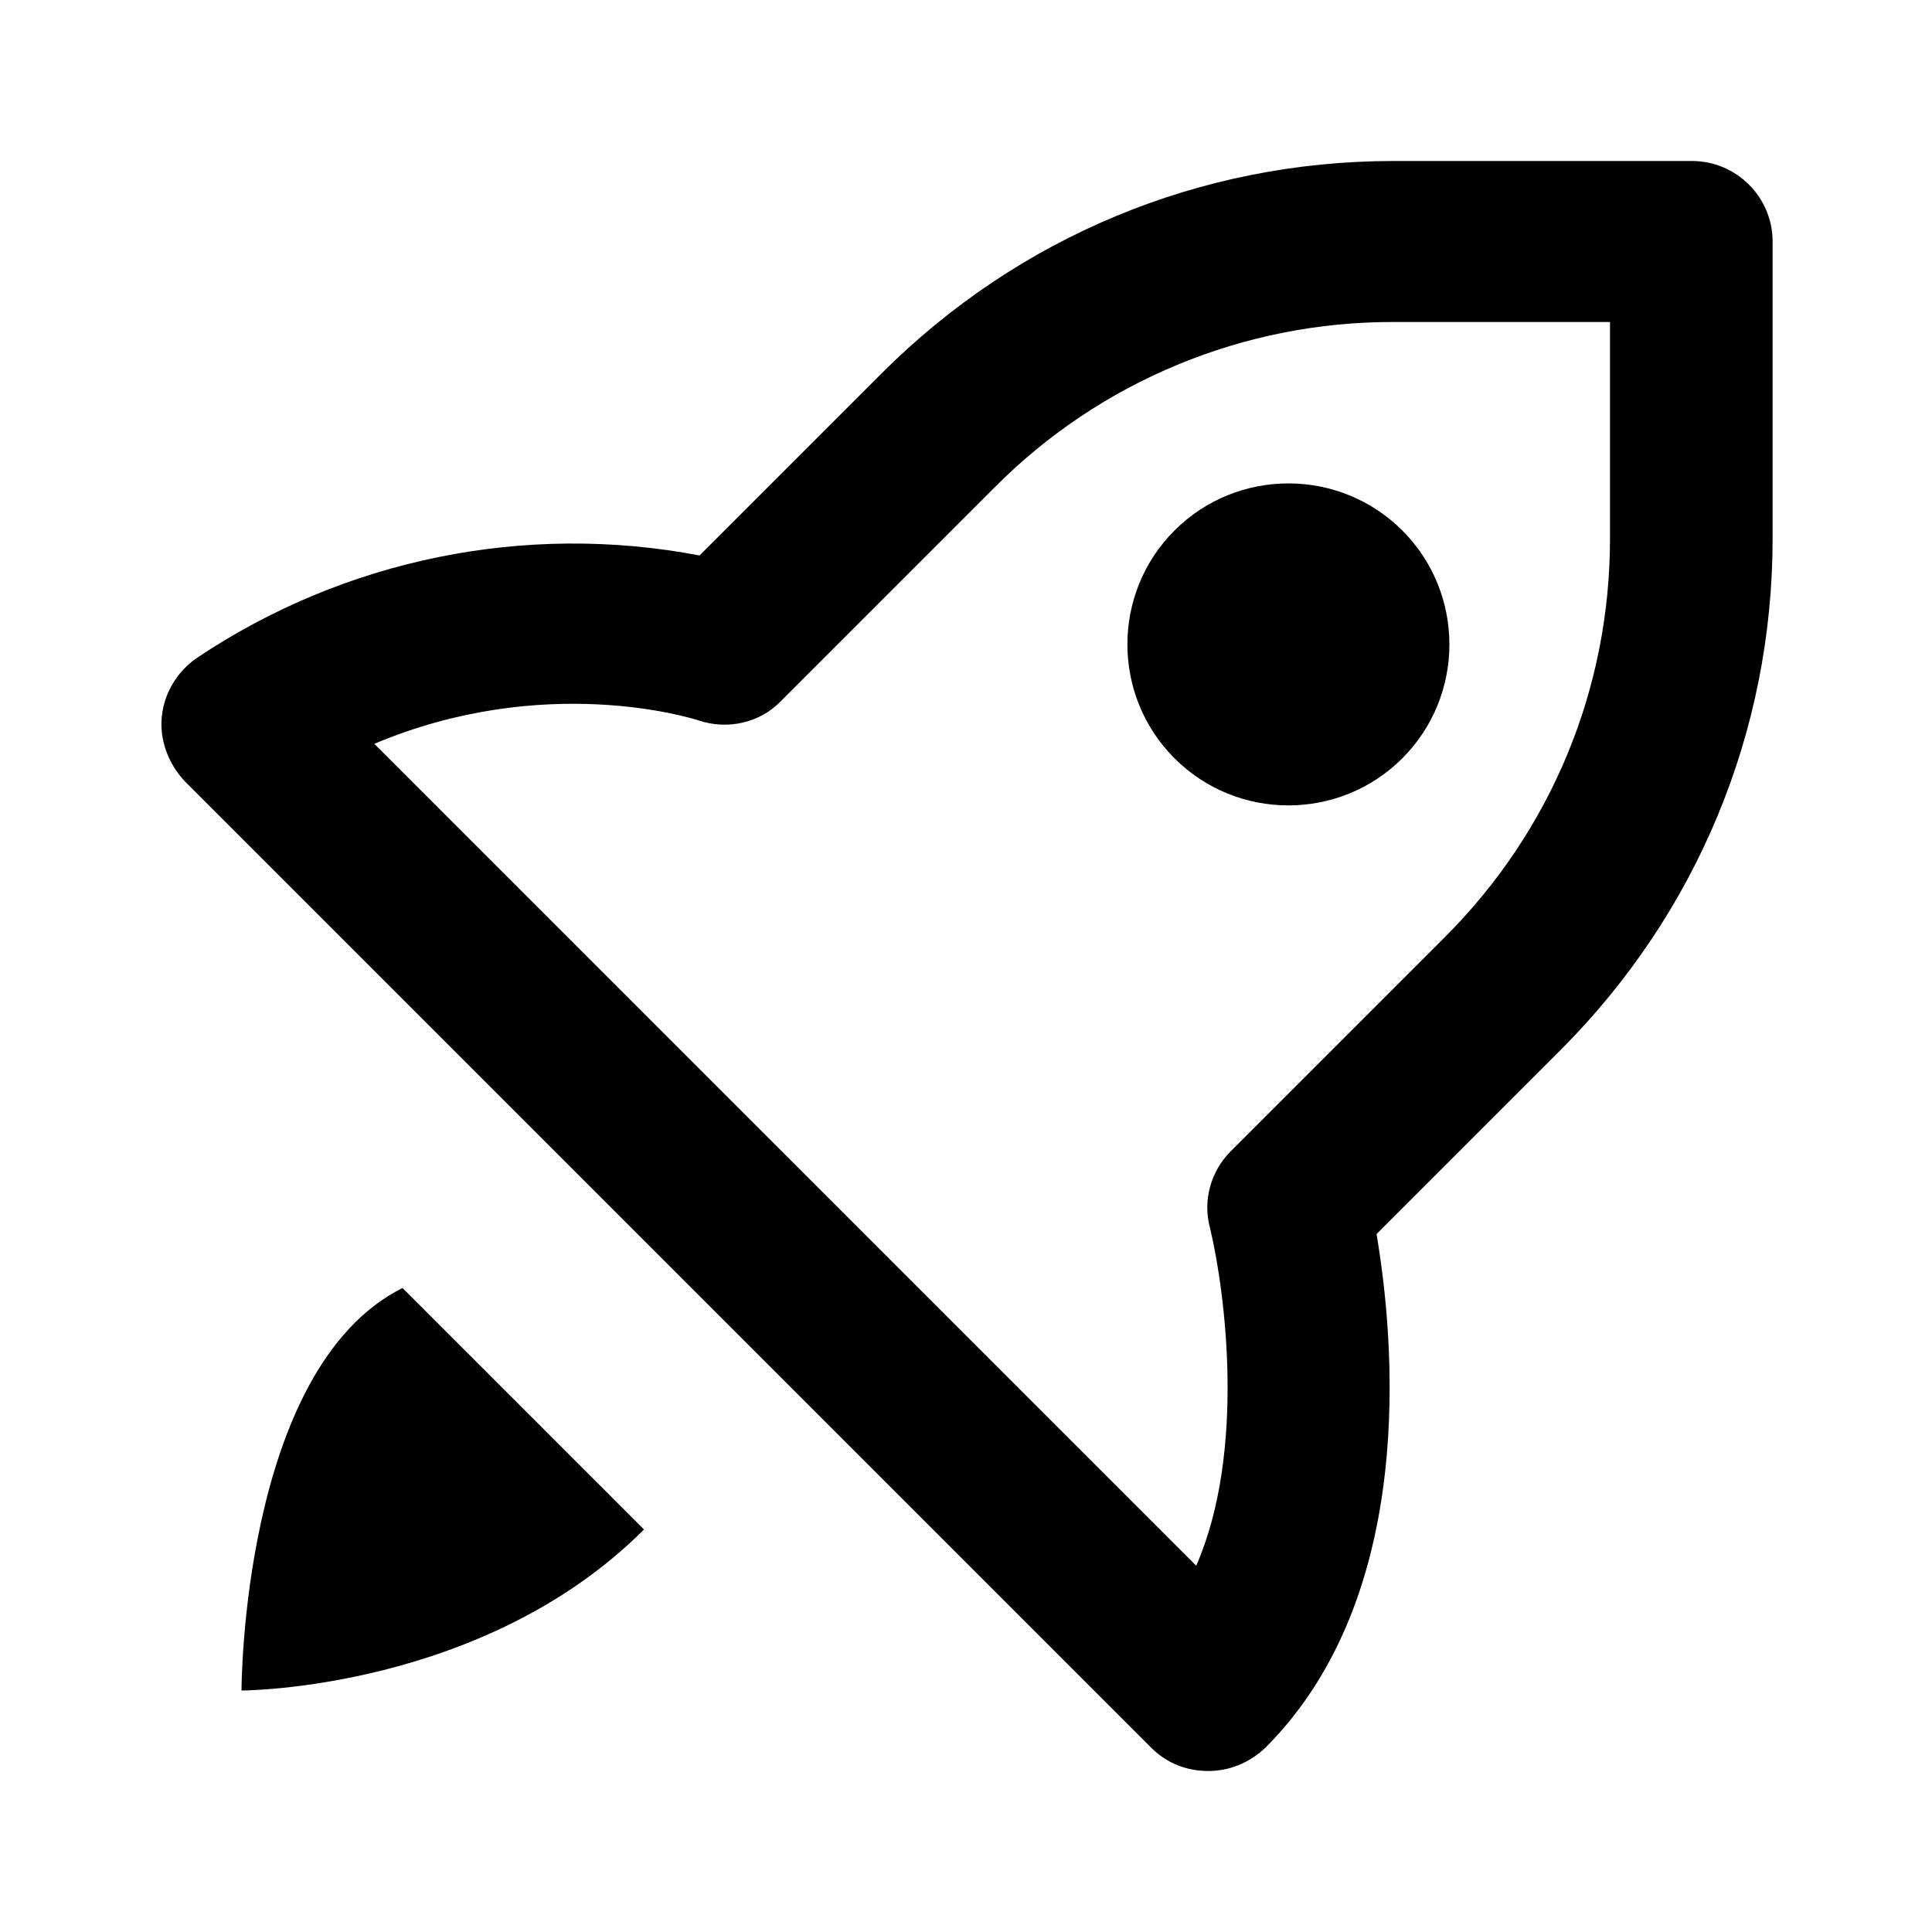
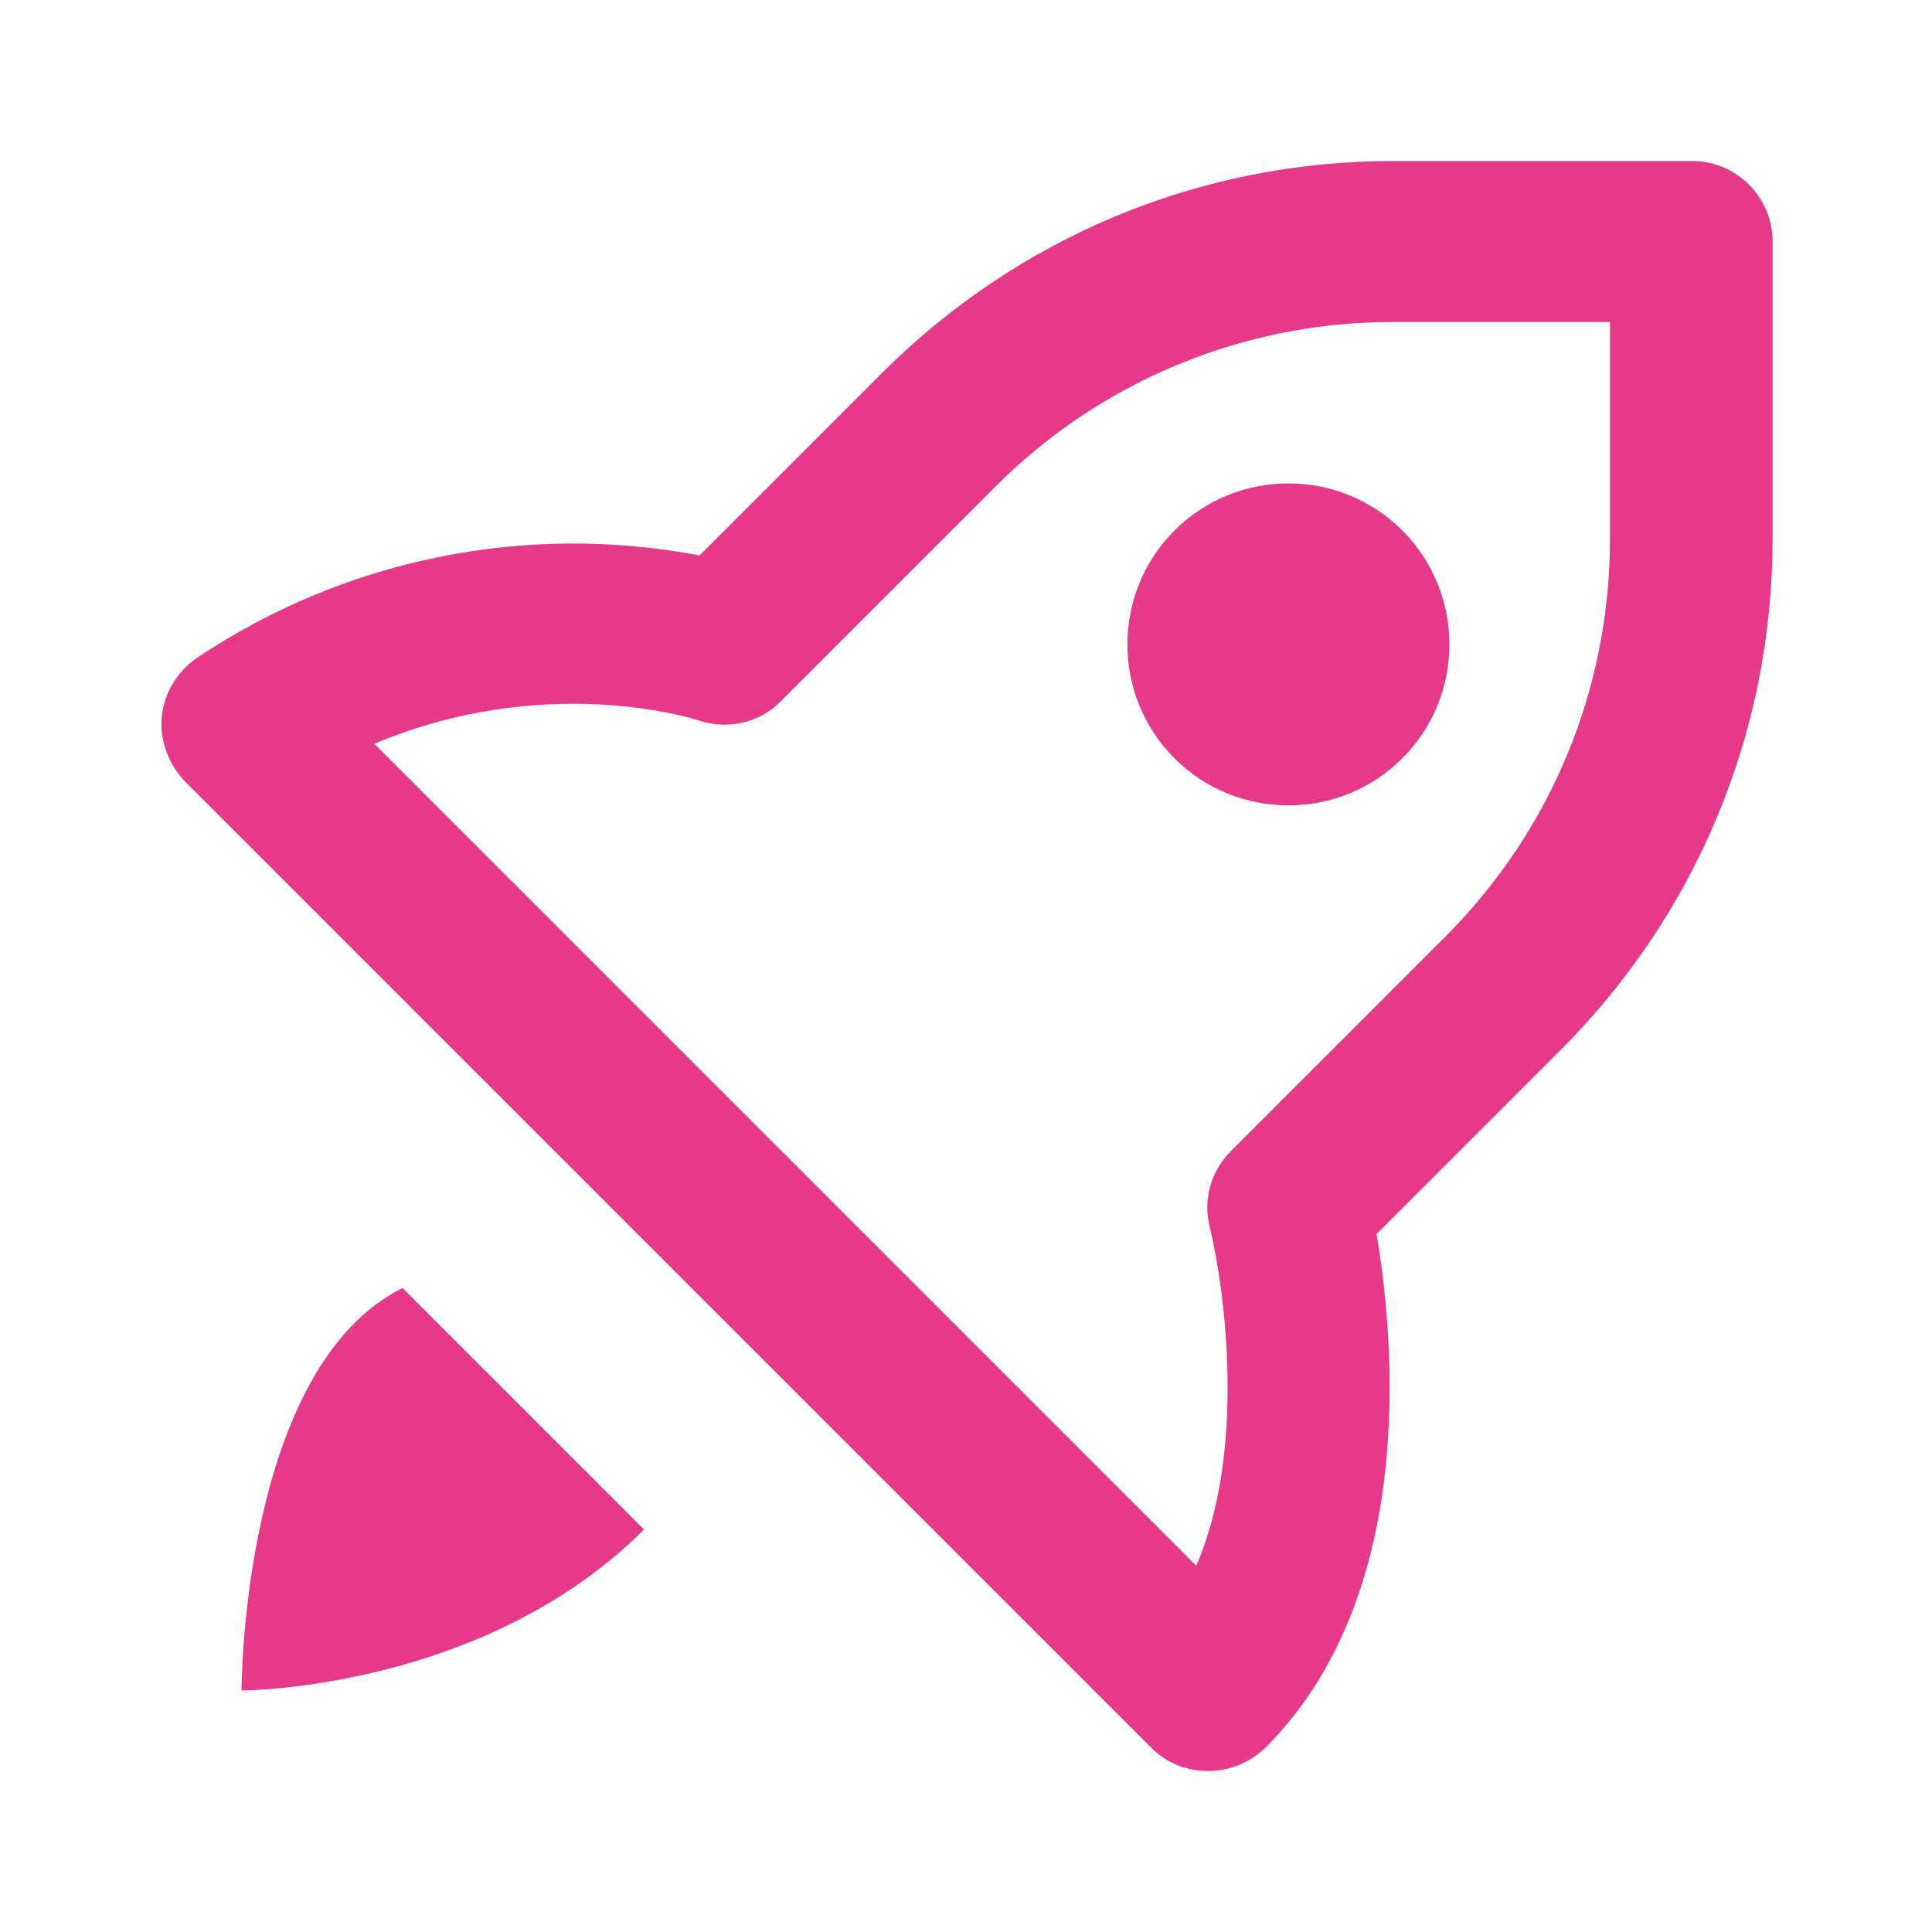
<svg xmlns="http://www.w3.org/2000/svg" width="24" height="24" viewBox="0 0 24 24" fill="none">
-   <path d="M14.59 6.59C13.81 7.37 13.81 8.64 14.59 9.42C15.37 10.2 16.64 10.2 17.42 9.42C18.2 8.64 18.2 7.37 17.42 6.59C16.64 5.81 15.37 5.81 14.59 6.59ZM5 16C3 17 3 21 3 21C3 21 6 21 8 19L5 16Z" fill="black" />
-   <path d="M21 2H17.31C14.91 2 12.65 2.94 10.95 4.64L8.69 6.9C6.524 6.488 4.283 6.944 2.45 8.17C2.2 8.34 2.04 8.61 2.01 8.9C1.98 9.19 2.09 9.49 2.3 9.71L14.3 21.71C14.5 21.91 14.75 22 15.01 22C15.27 22 15.52 21.9 15.72 21.71C17.62 19.81 17.32 16.63 17.1 15.33L19.38 13.05C21.08 11.35 22.02 9.09 22.02 6.69V3C22.02 2.45 21.57 2 21.02 2H21ZM20 6.69C20 8.56 19.27 10.32 17.95 11.64L15.29 14.3C15.04 14.55 14.94 14.91 15.03 15.25C15.22 16.04 15.48 18.03 14.86 19.45L4.65 9.24C6.76 8.35 8.59 8.92 8.68 8.95C9.04 9.07 9.44 8.98 9.7 8.71L12.36 6.05C13.009 5.398 13.78 4.881 14.63 4.53C15.479 4.178 16.39 3.998 17.31 4H20V6.69Z" fill="black" />
+   <path d="M14.59 6.59C13.81 7.37 13.81 8.64 14.59 9.42C15.37 10.2 16.64 10.2 17.42 9.42C18.2 8.64 18.2 7.37 17.42 6.59C16.64 5.81 15.37 5.81 14.59 6.59ZM5 16C3 17 3 21 3 21C3 21 6 21 8 19L5 16Z" fill="#E73989" />
+   <path d="M21 2H17.31C14.91 2 12.65 2.94 10.95 4.64L8.69 6.9C6.524 6.488 4.283 6.944 2.45 8.17C2.2 8.34 2.04 8.61 2.01 8.9C1.98 9.19 2.09 9.49 2.3 9.71L14.3 21.71C14.5 21.91 14.75 22 15.01 22C15.27 22 15.52 21.9 15.72 21.71C17.62 19.81 17.32 16.63 17.1 15.33L19.38 13.05C21.08 11.35 22.02 9.09 22.02 6.69V3C22.02 2.45 21.57 2 21.02 2H21ZM20 6.69C20 8.56 19.27 10.32 17.95 11.64L15.29 14.3C15.04 14.55 14.94 14.91 15.03 15.25C15.22 16.04 15.48 18.03 14.86 19.45L4.65 9.24C6.76 8.35 8.59 8.92 8.68 8.95C9.04 9.07 9.44 8.98 9.7 8.71L12.36 6.05C13.009 5.398 13.78 4.881 14.63 4.53C15.479 4.178 16.39 3.998 17.31 4H20V6.69Z" fill="#E73989" />
</svg>
